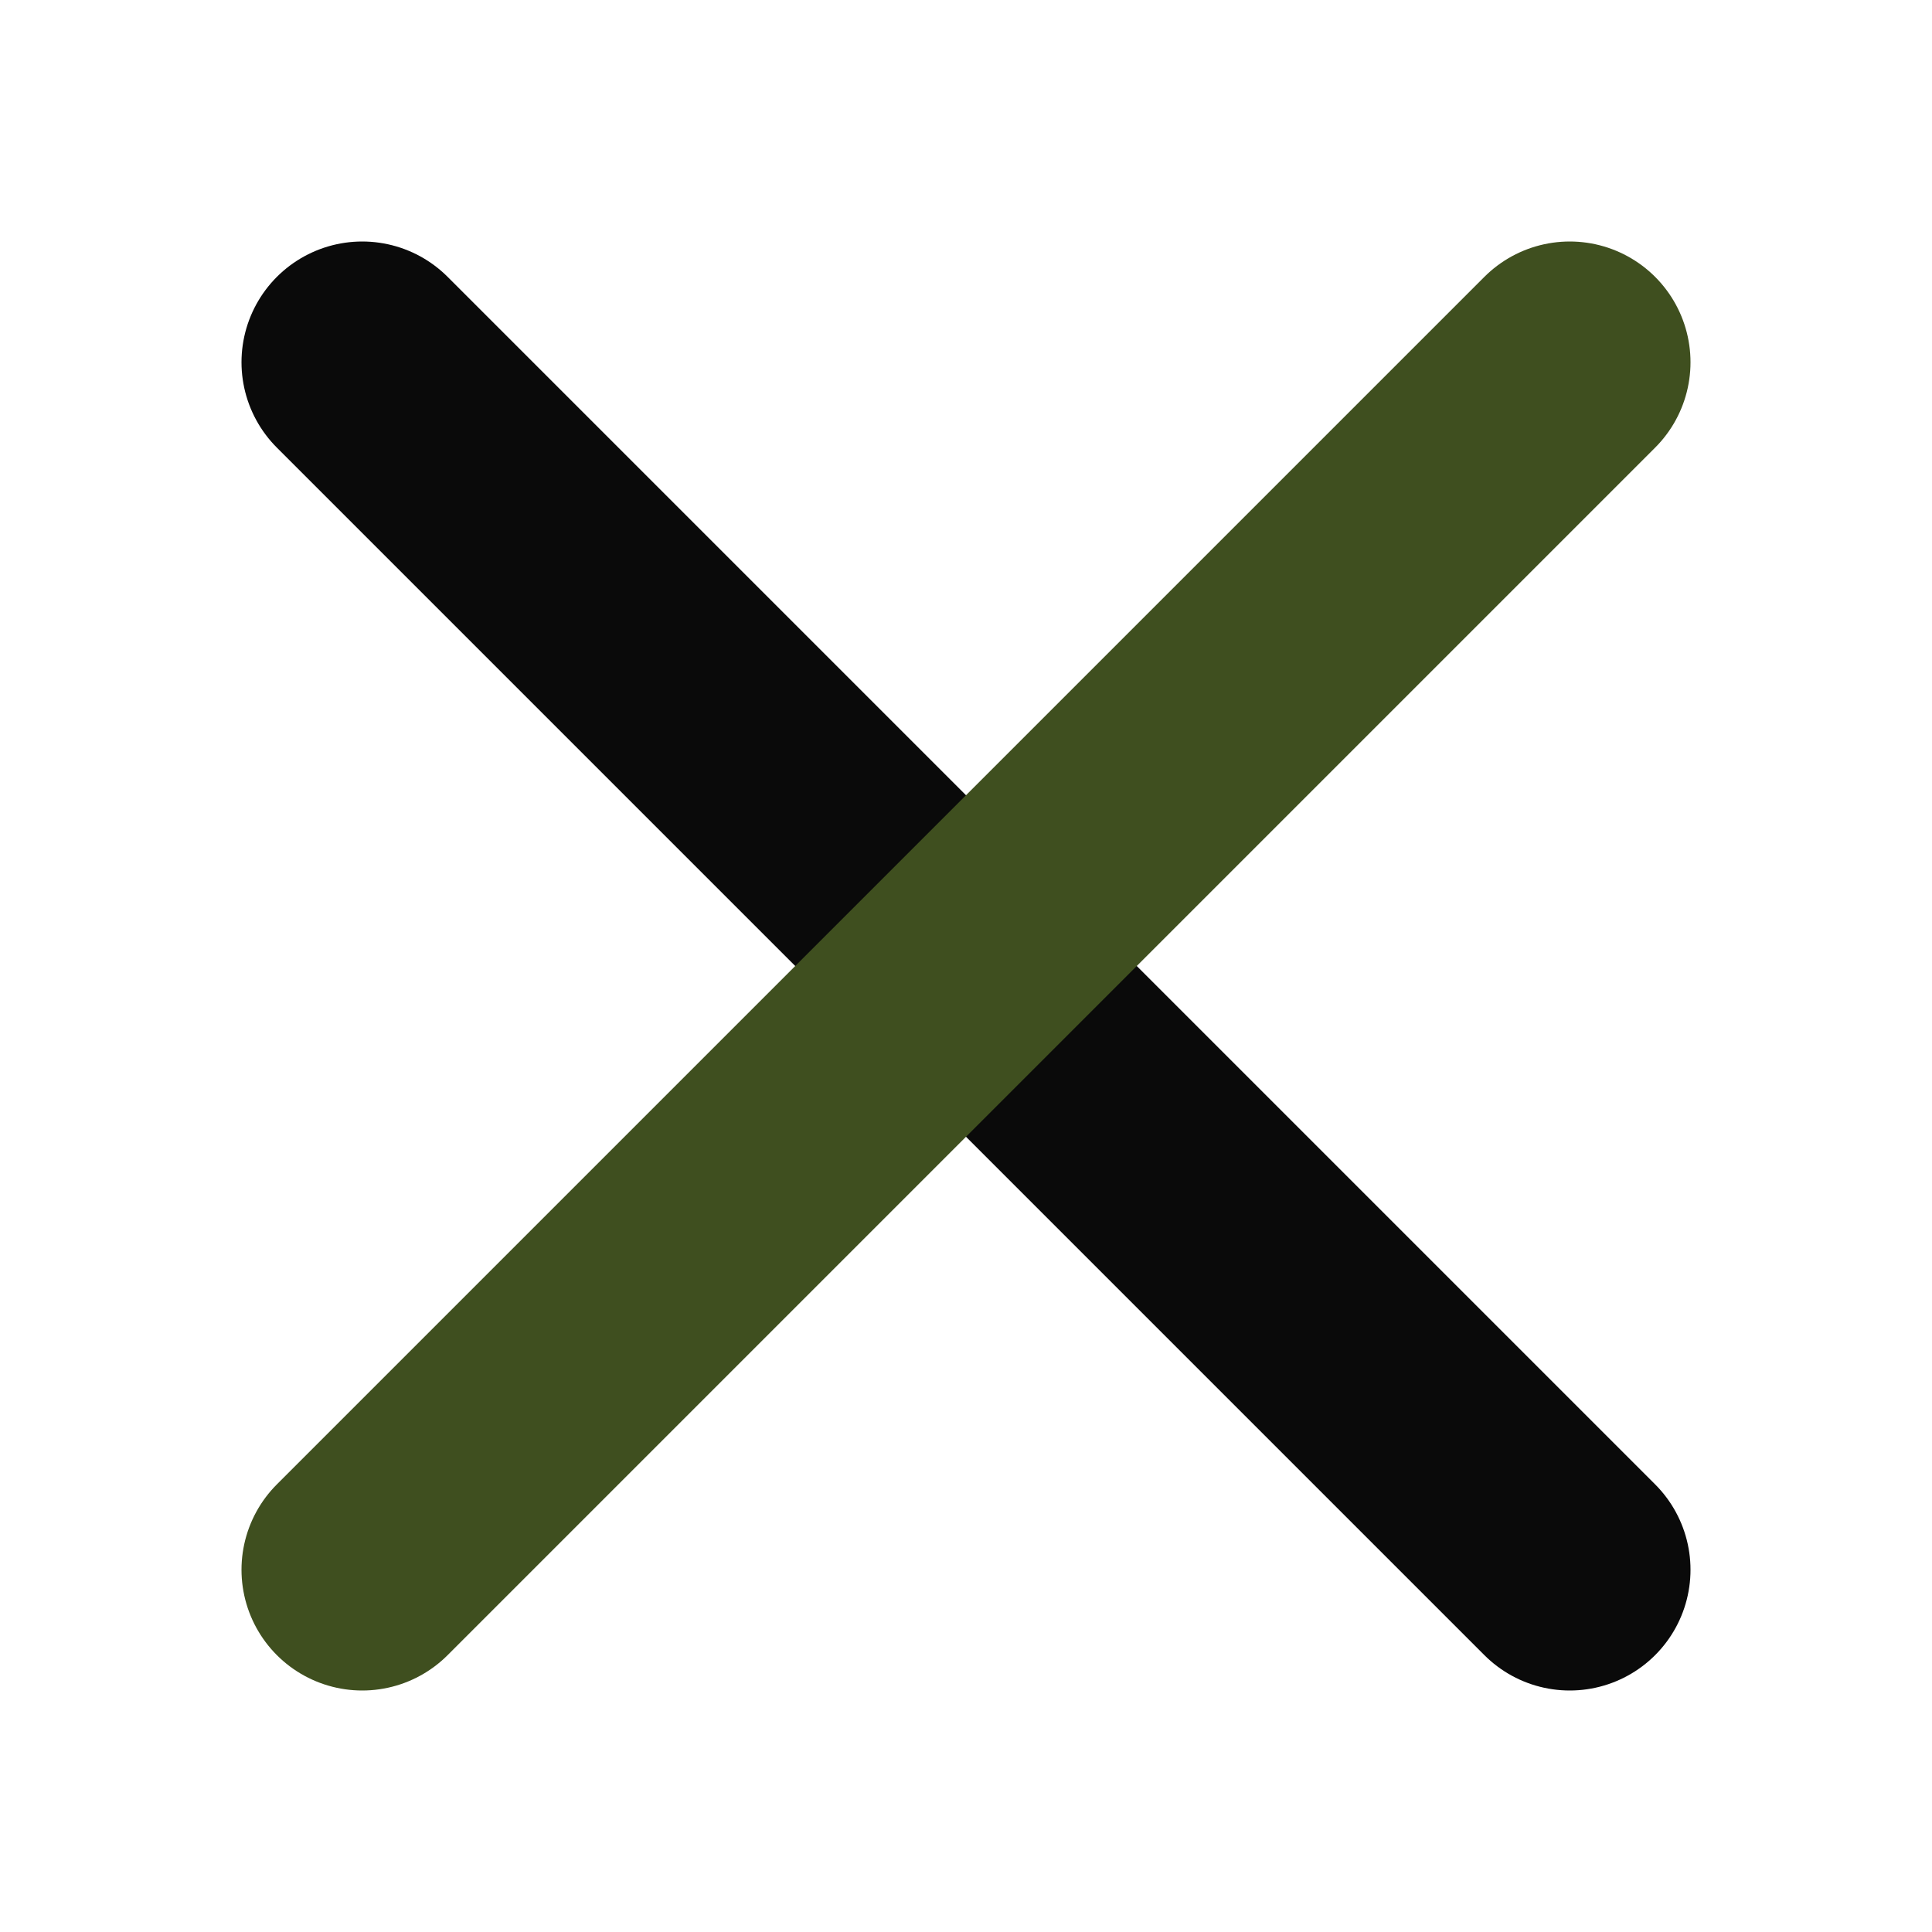
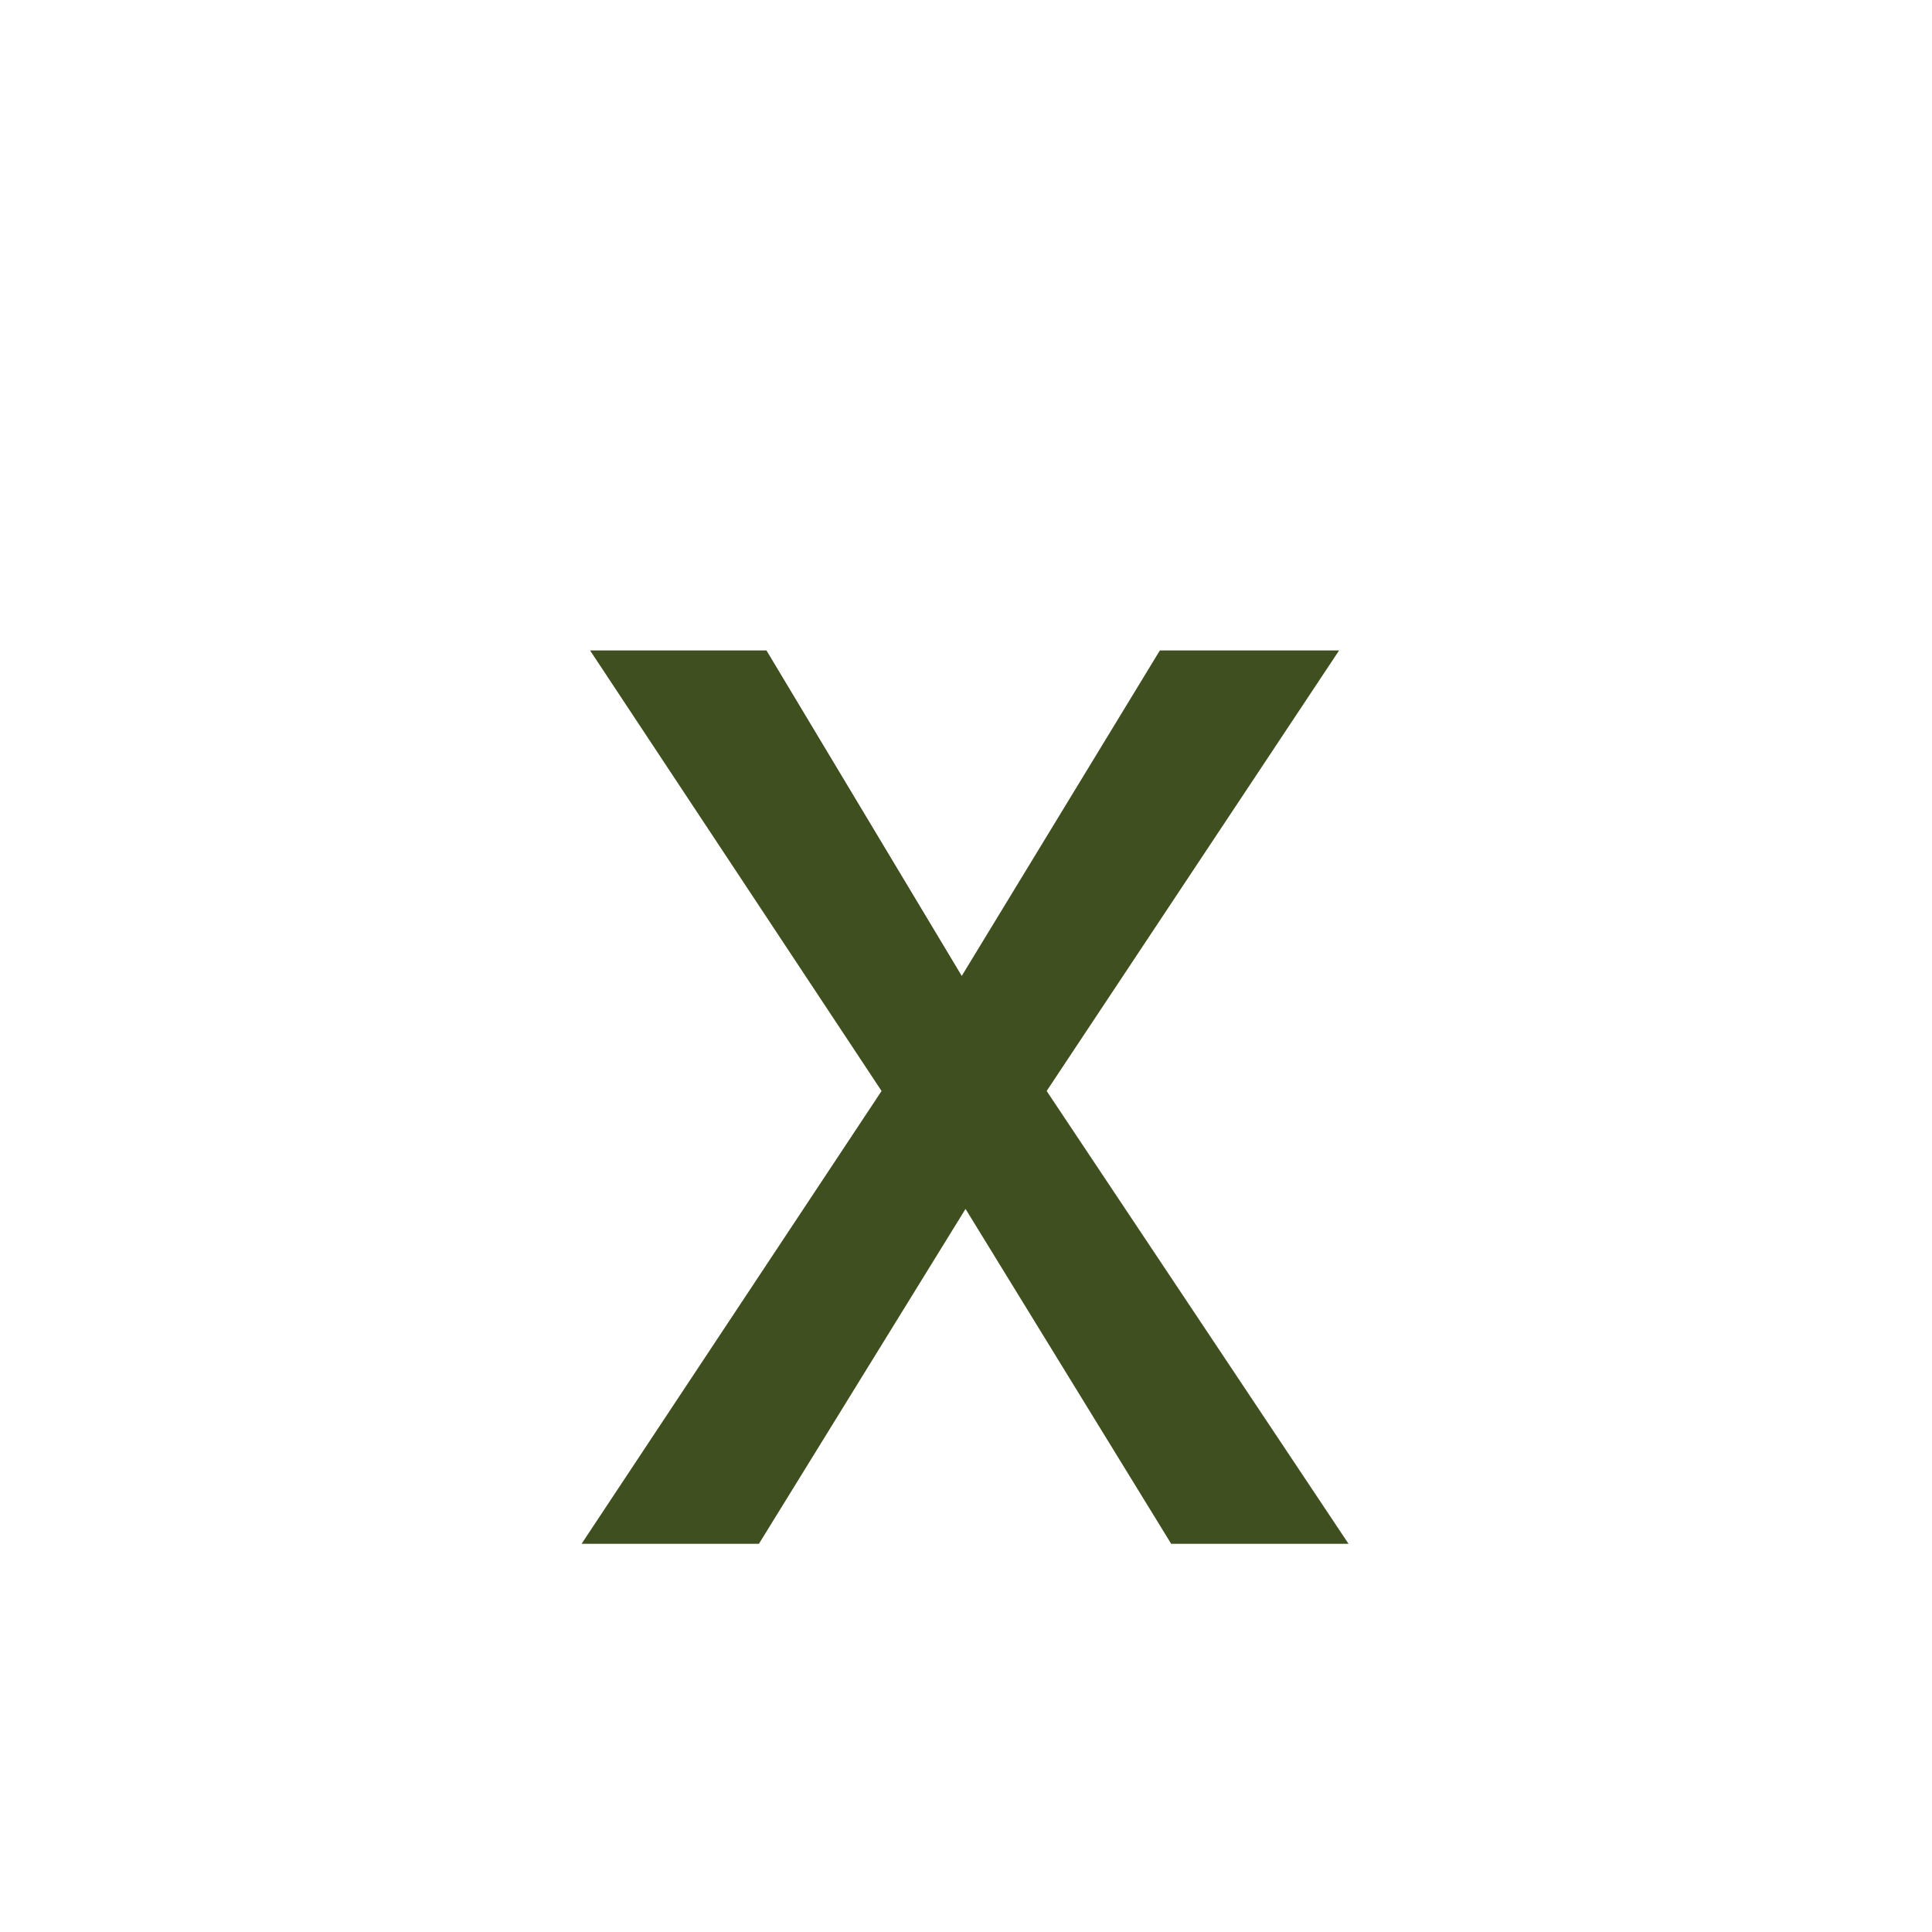
<svg xmlns="http://www.w3.org/2000/svg" viewBox="0 0 32 32">
-   <line x1="6" y1="6" x2="26" y2="26" stroke="#0a0a0a" stroke-width="4" stroke-linecap="round" />
-   <line x1="26" y1="6" x2="6" y2="26" stroke="#3f4f1f" stroke-width="4" stroke-linecap="round" />
+   <text x="50%" y="50%" text-anchor="middle" dominant-baseline="central" font-family="-apple-system,BlinkMacSystemFont,'Segoe UI',Roboto,sans-serif" font-size="28" font-weight="400" fill="#3f4f1f">x</text>
</svg>
